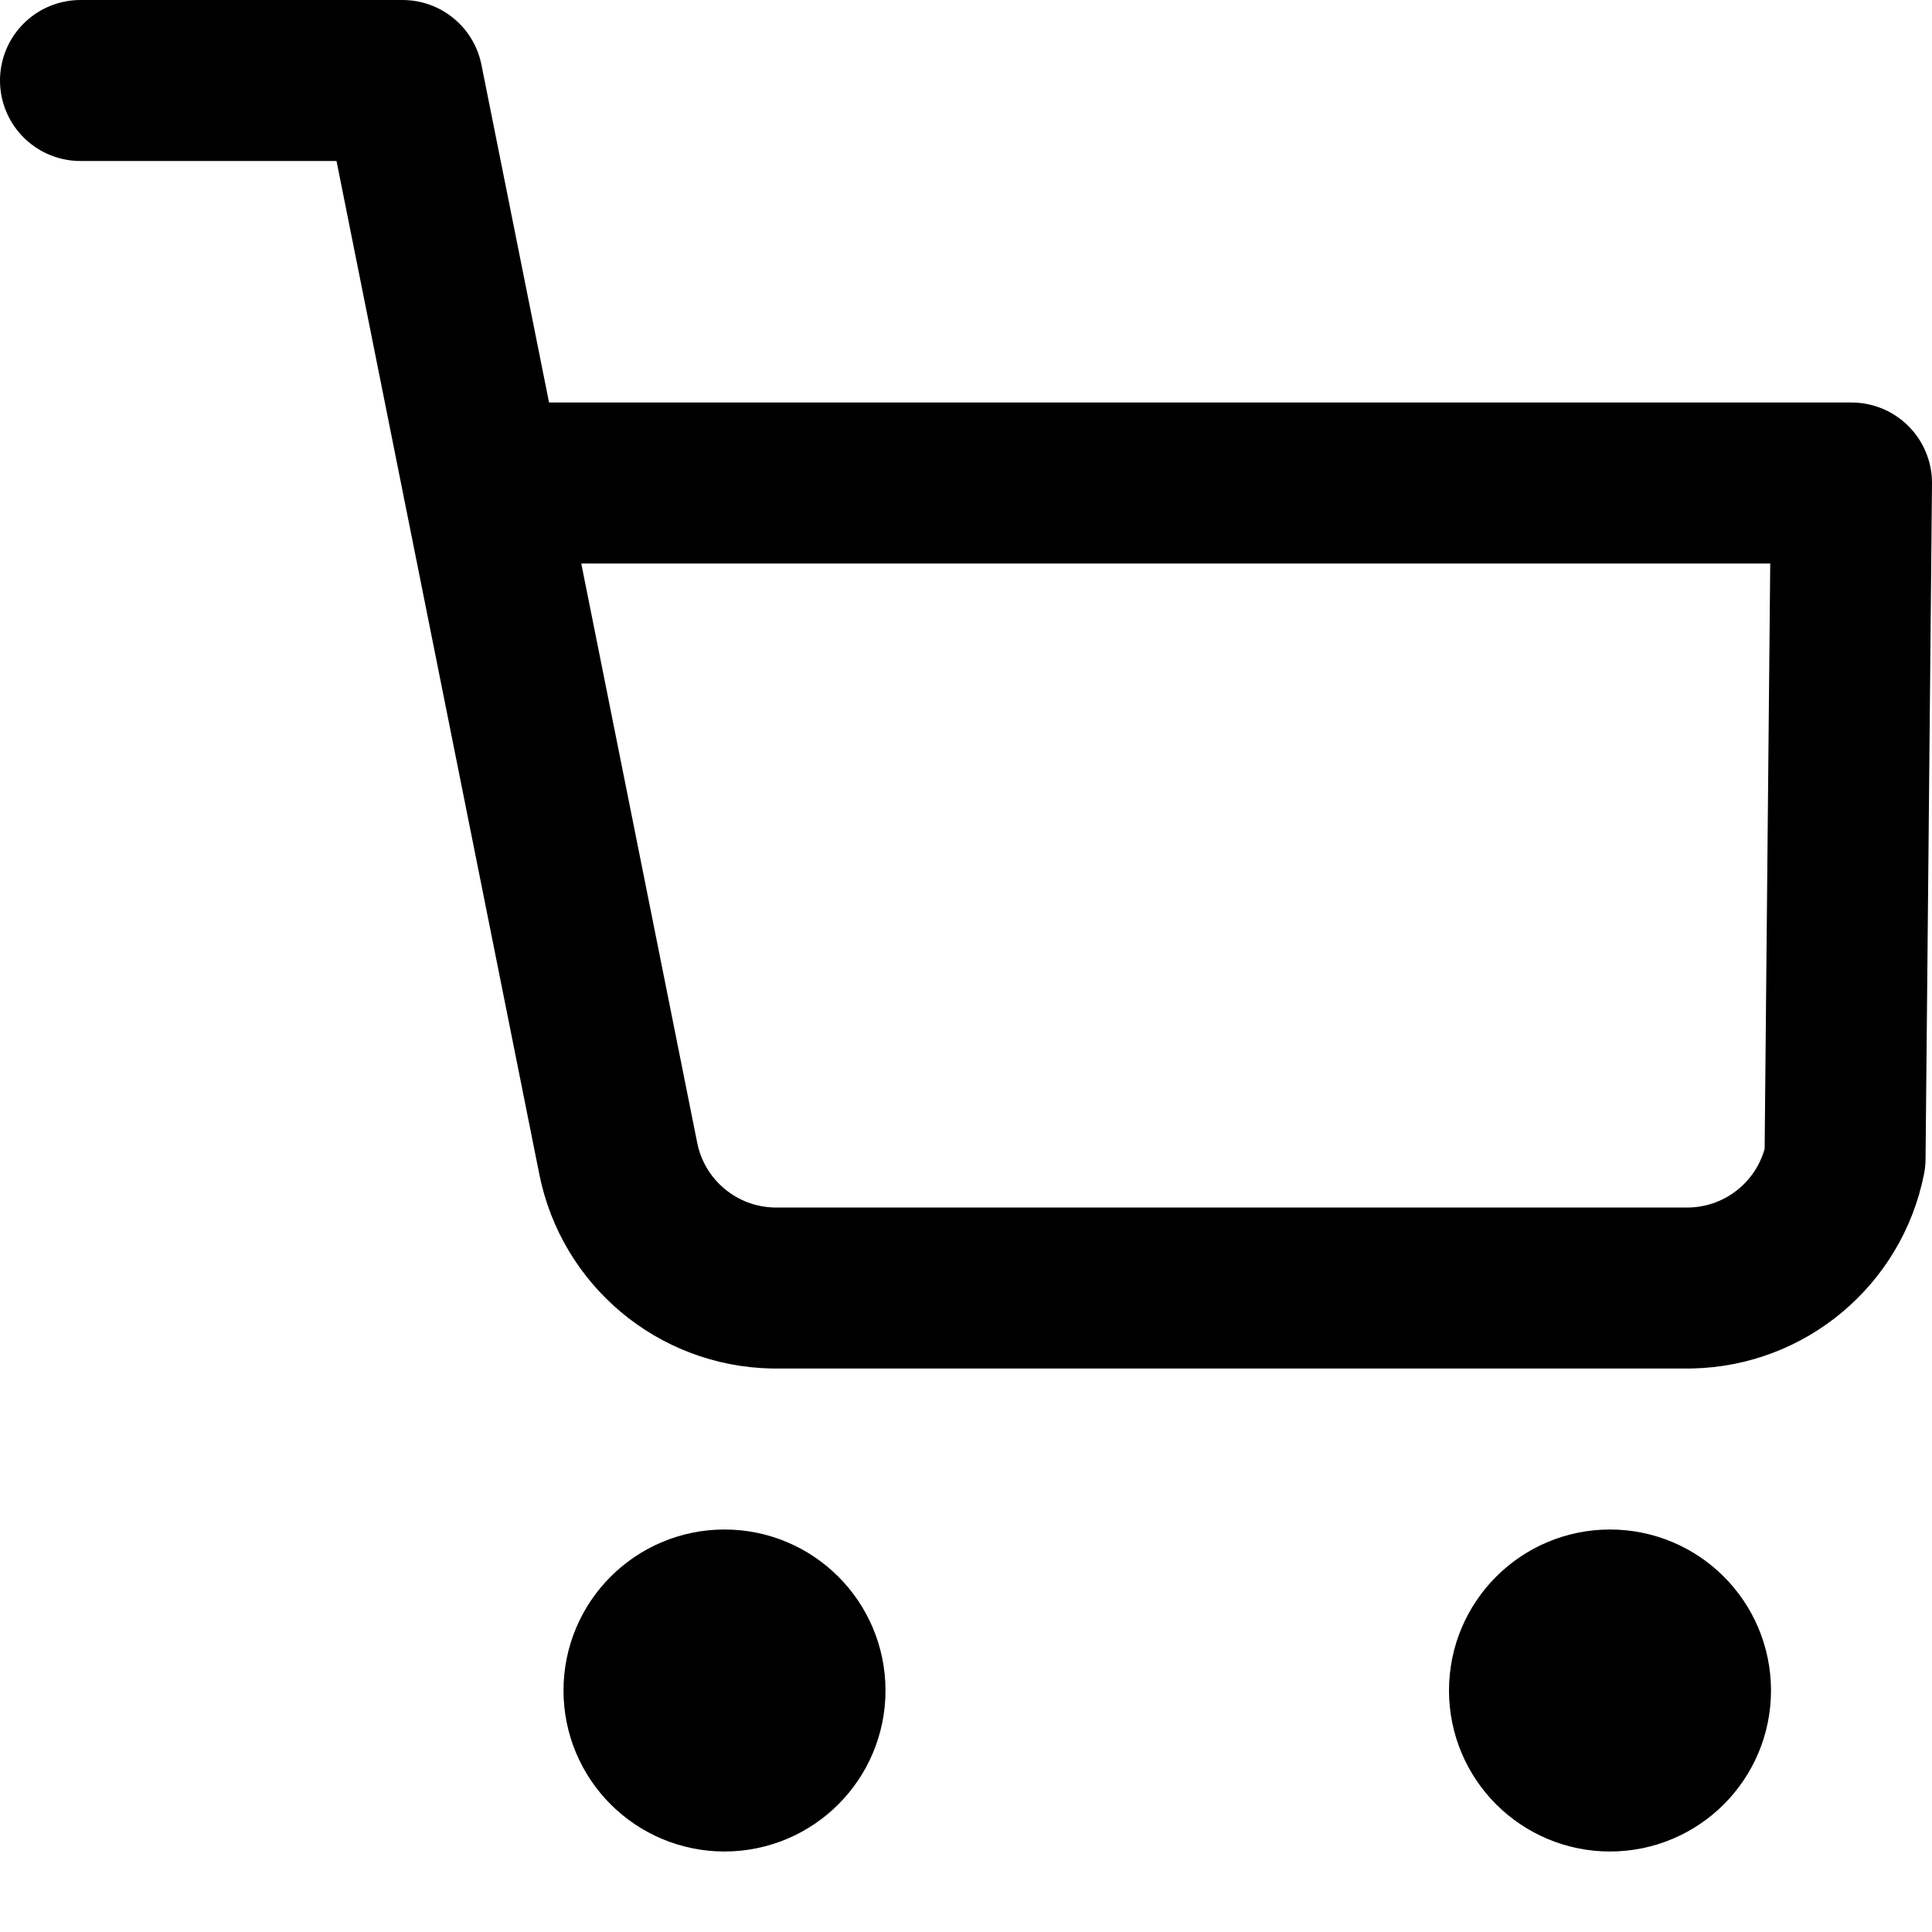
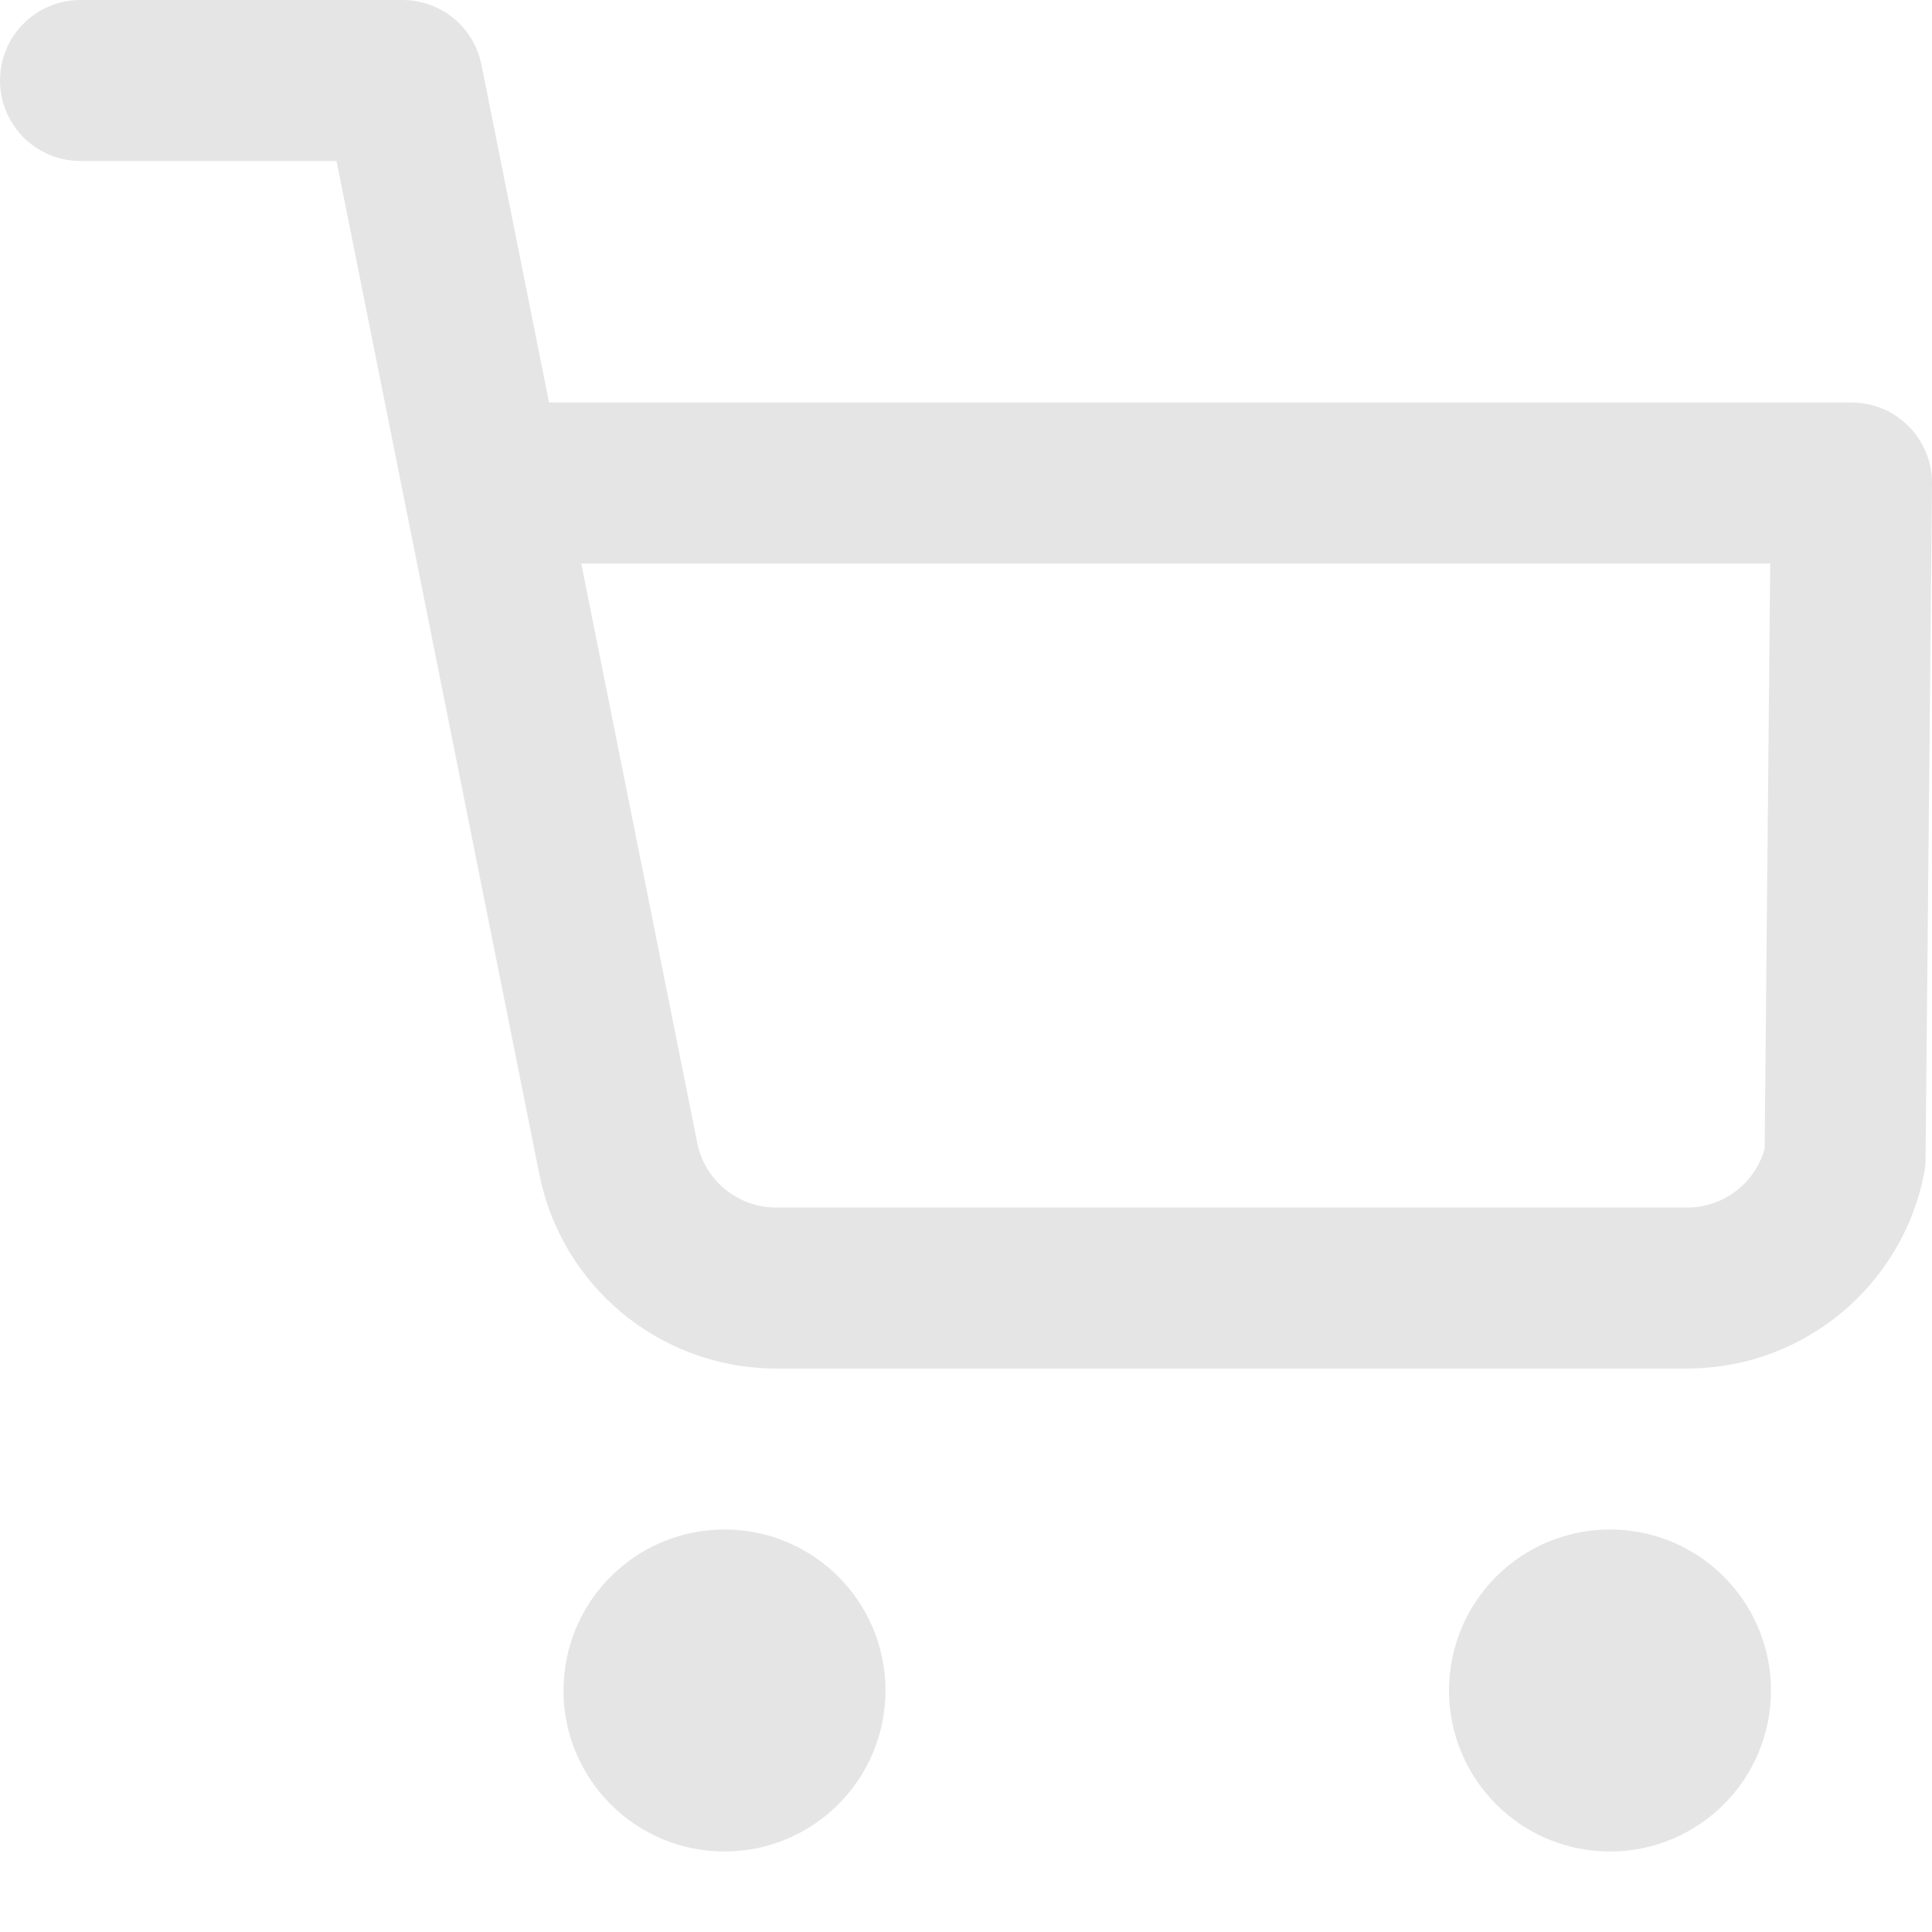
- <svg xmlns="http://www.w3.org/2000/svg" viewBox="0 0 24 24" width="25" height="25" fill="none" stroke="currentColor" stroke-width="2" stroke-linecap="round" stroke-linejoin="round">
+ <svg xmlns="http://www.w3.org/2000/svg" viewBox="0 0 24 24" width="25" height="25" fill="none" stroke="#E5E5E5" stroke-width="2" stroke-linecap="round" stroke-linejoin="round">
  <circle cx="9" cy="21" r="1" />
  <circle cx="20" cy="21" r="1" />
  <path d="M1 1h4l2.68 13.39a2 2 0 0 0 1.92 1.61h11.4a2 2 0 0 0 1.92-1.61L23 6H6" />
</svg>
